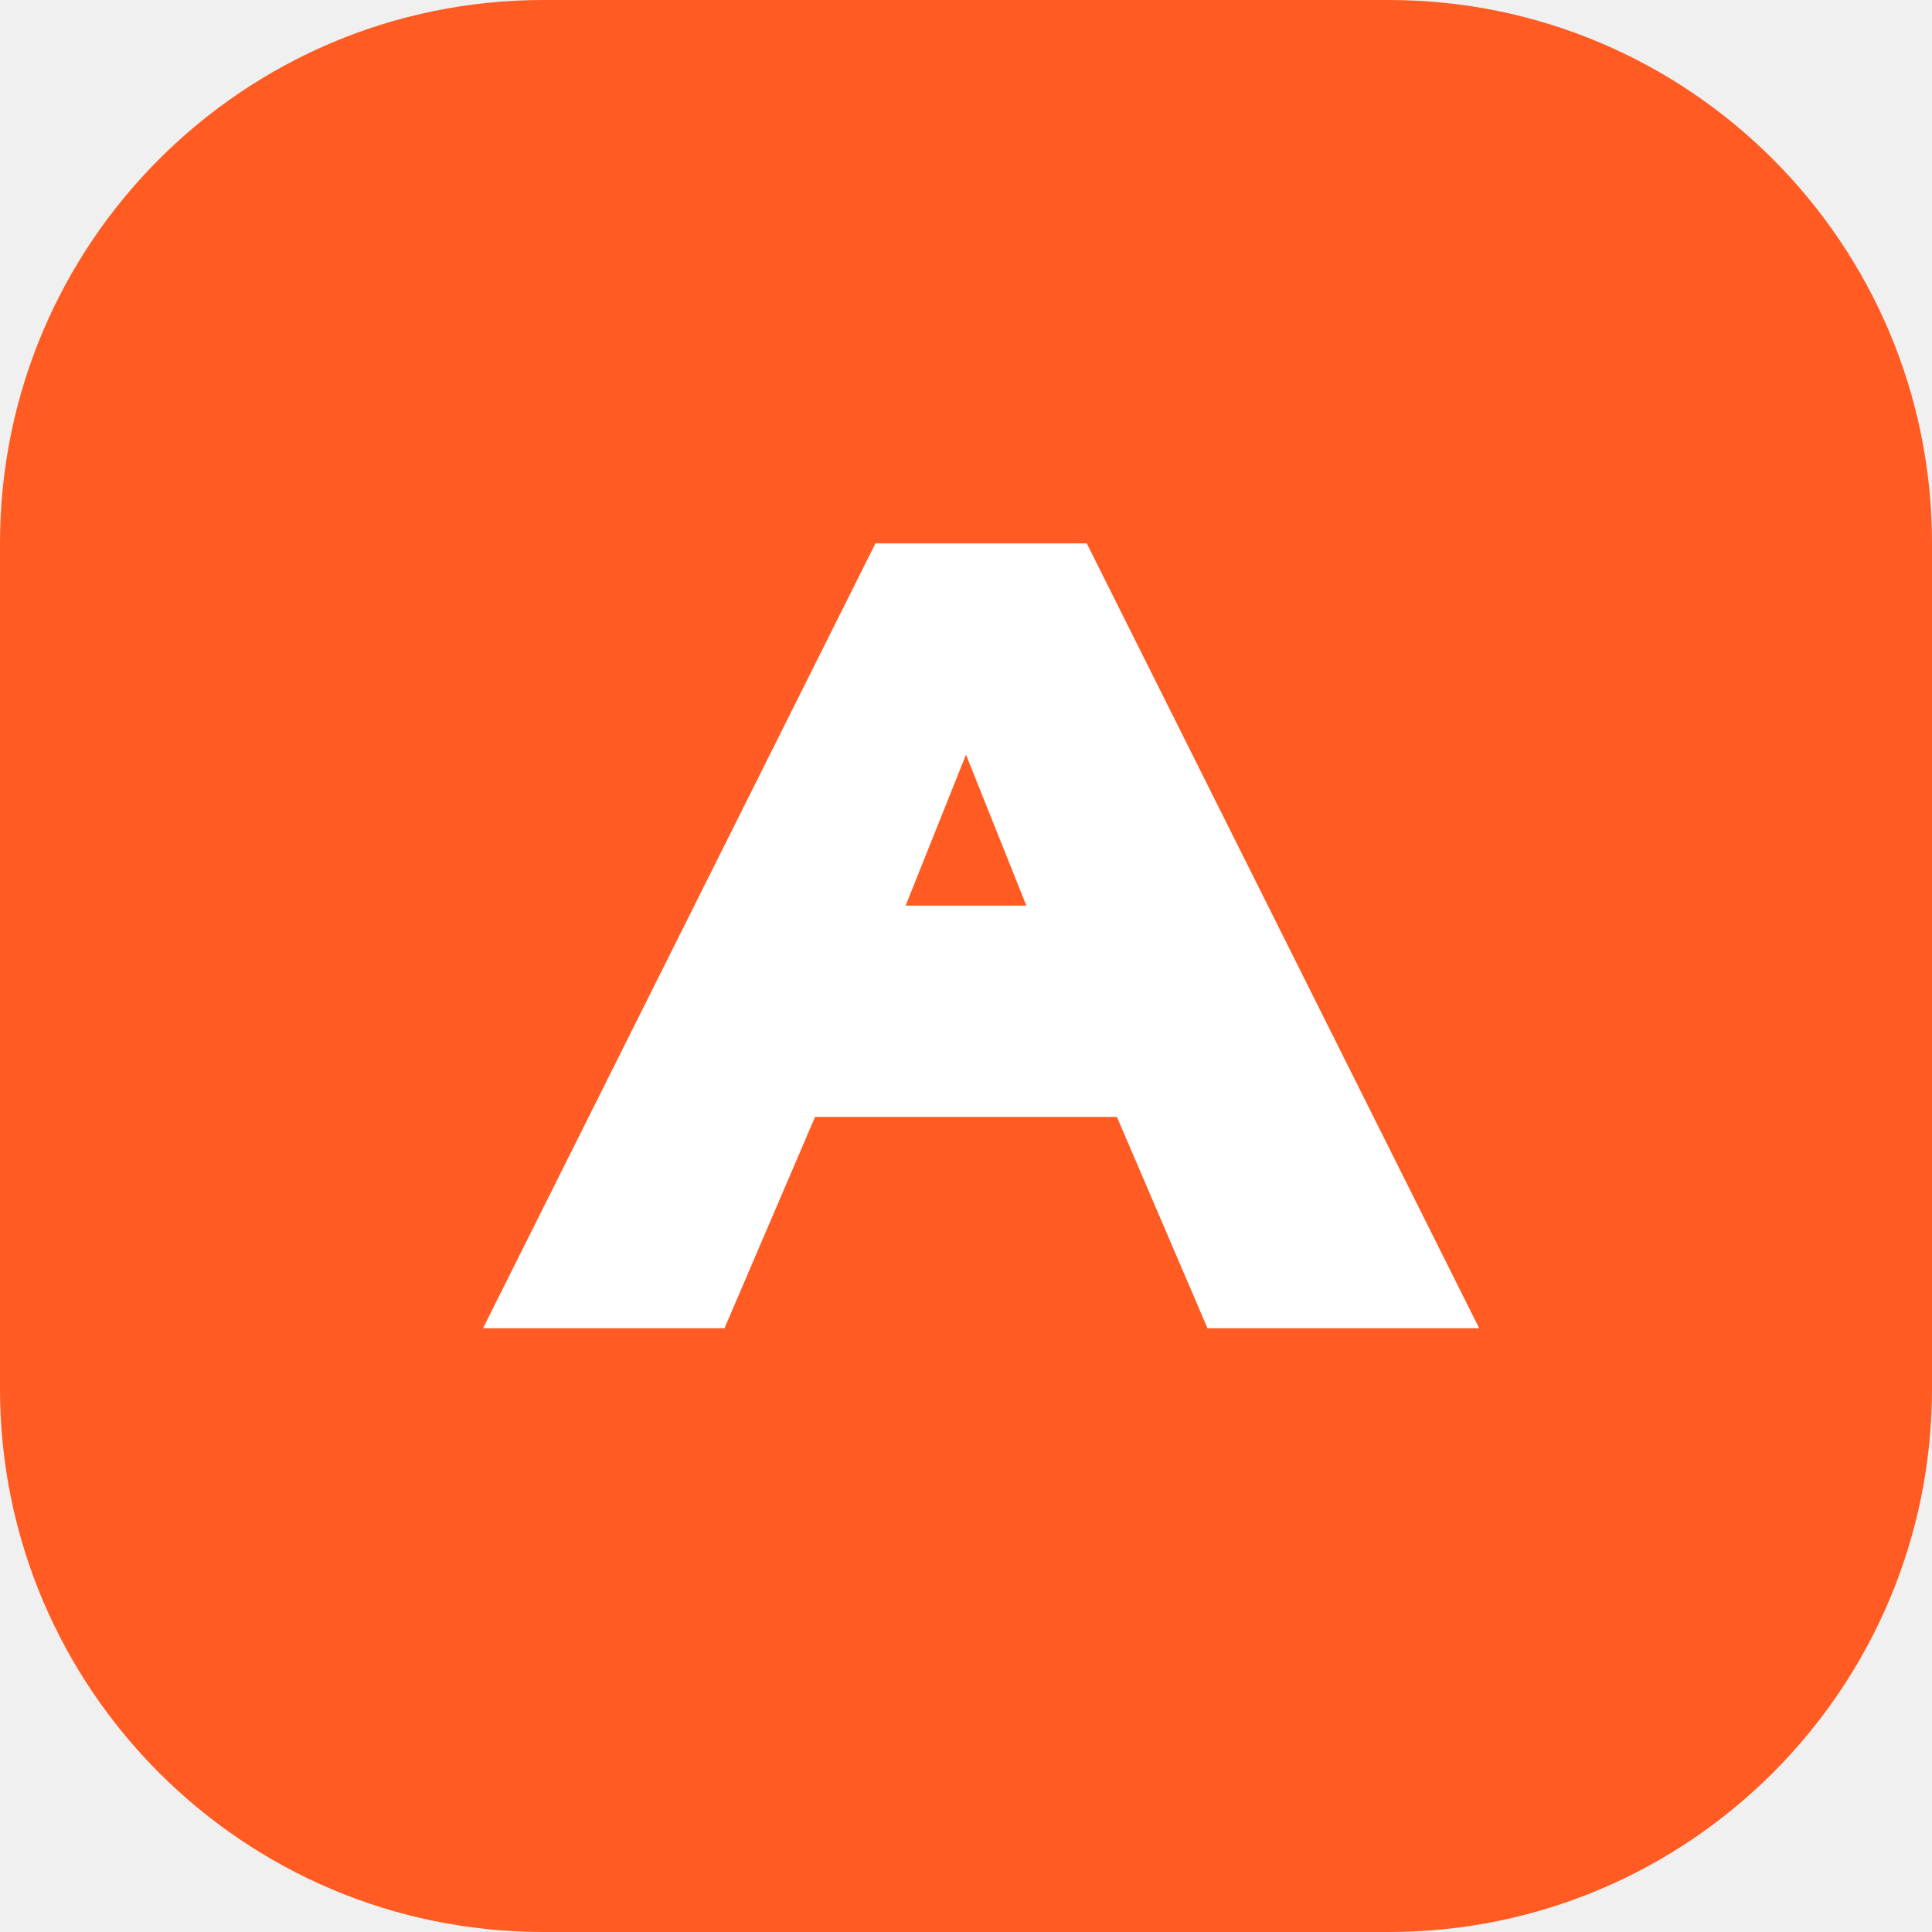
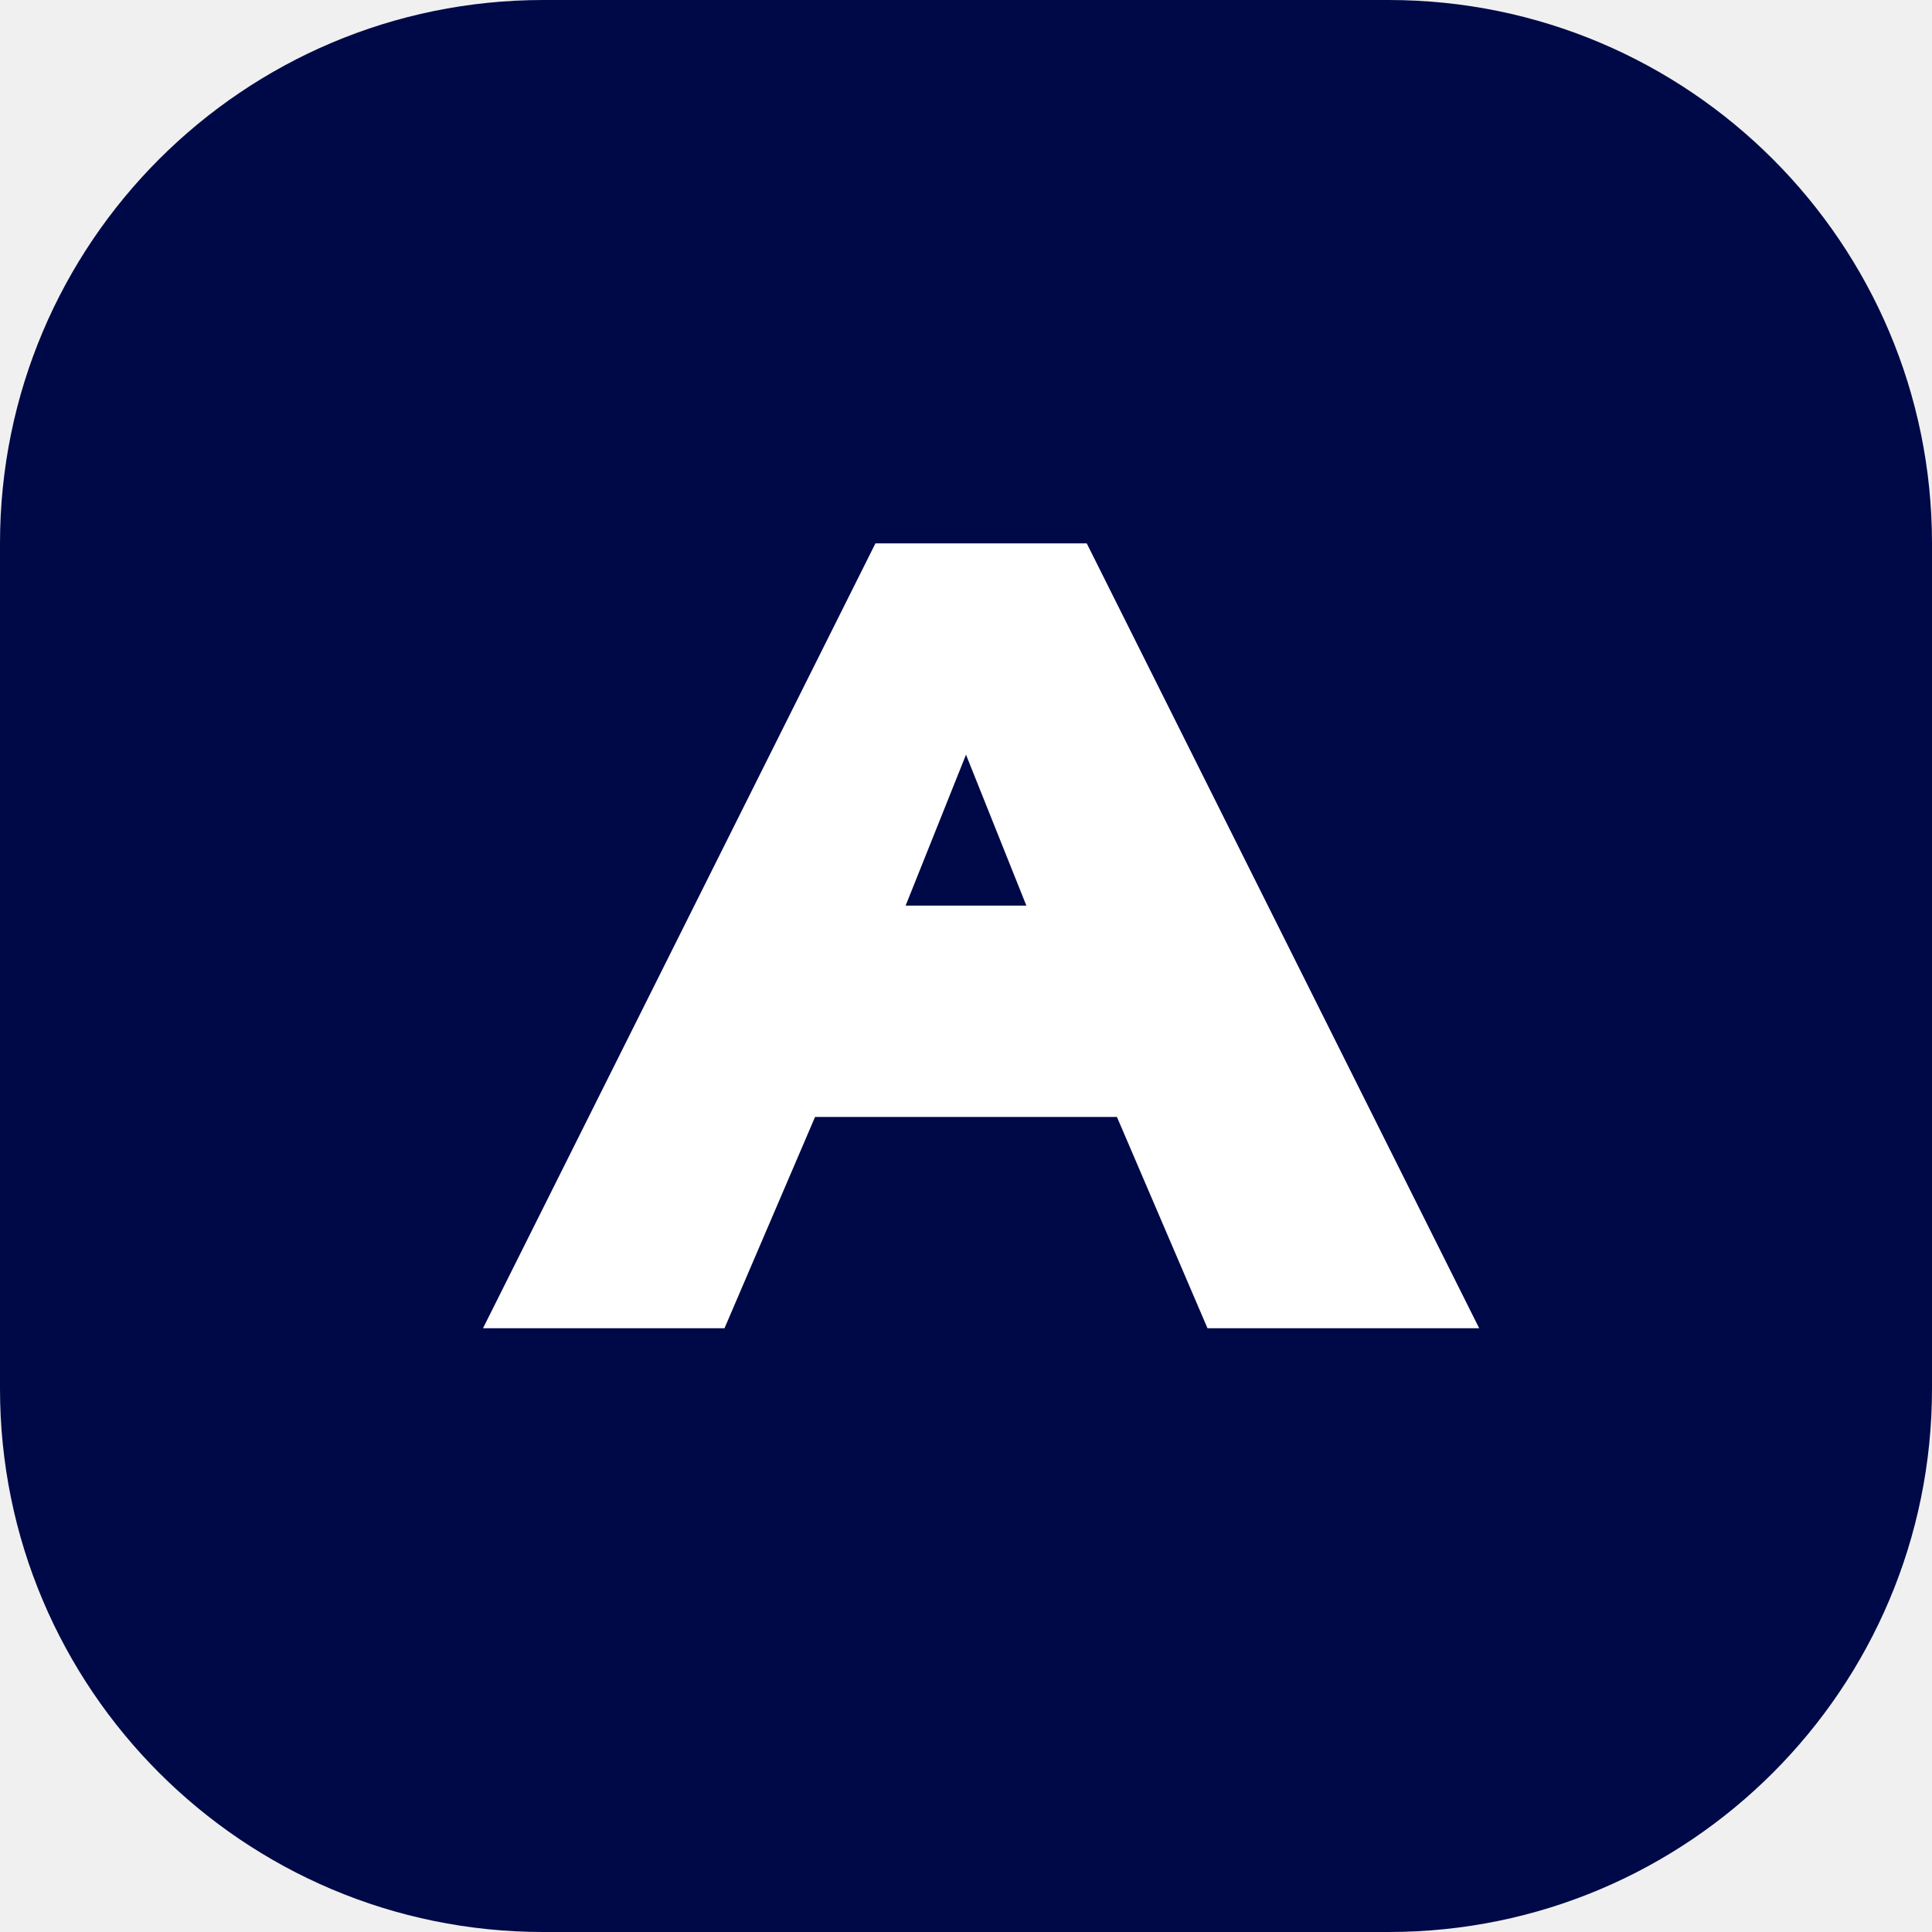
<svg xmlns="http://www.w3.org/2000/svg" viewBox="0 0 64 64">
-   <rect width="64" height="64" rx="18" fill="#ff5b22" />
+   <rect width="64" height="64" rx="18" fill="#000947" />
  <path d="M16 44 29 18h7l13 26h-9l-3-7H27l-3 7zm14-14h4l-2-5z" fill="white" />
</svg>
